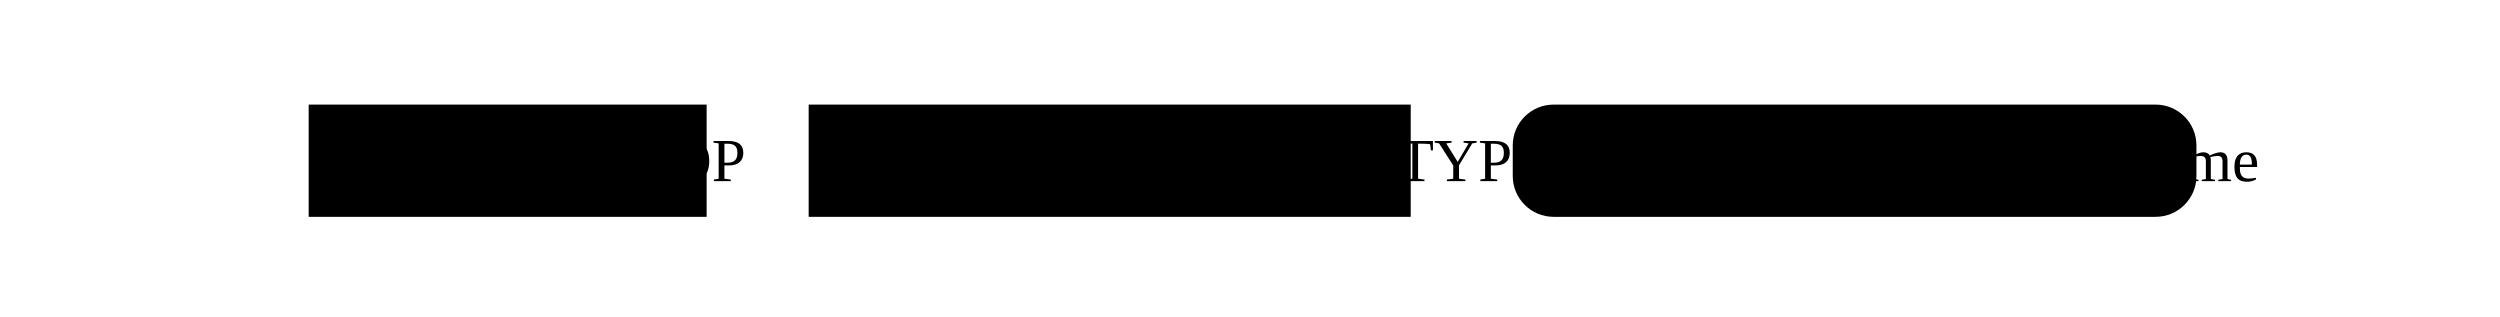
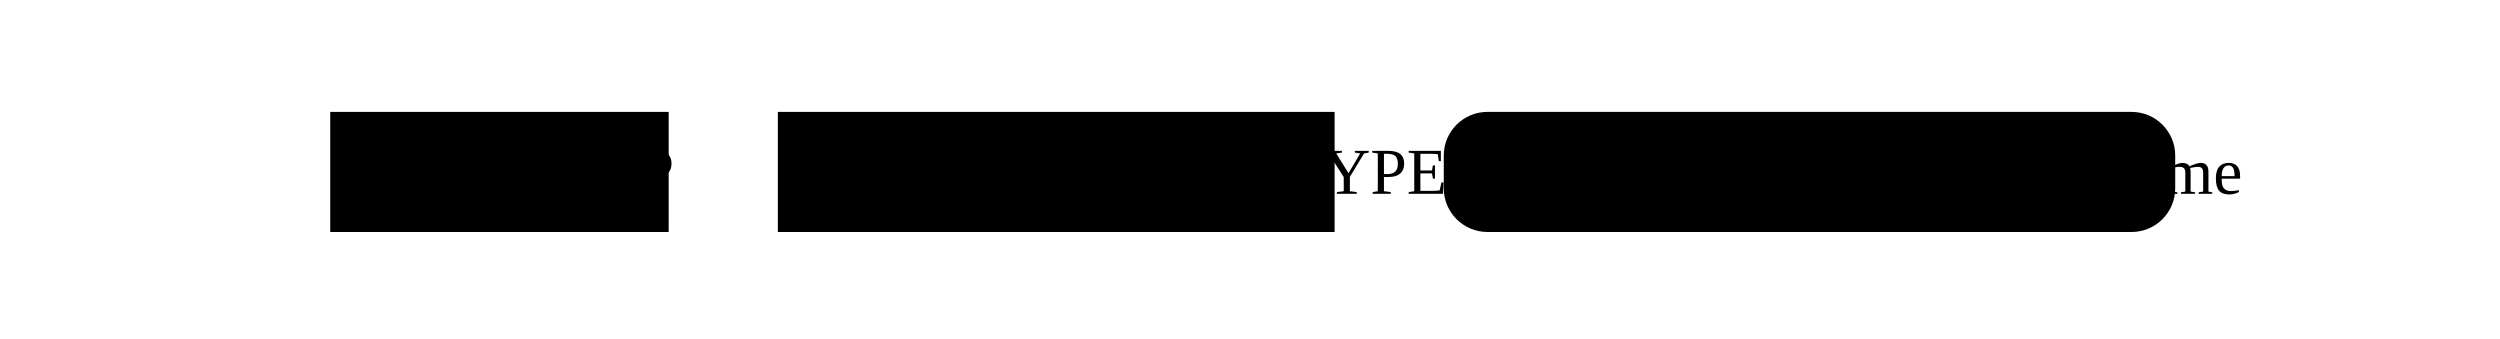
- <svg xmlns="http://www.w3.org/2000/svg" class="railroad-diagram" width="490" height="62" viewBox="0 0 490 62">
+ <svg xmlns="http://www.w3.org/2000/svg" class="railroad-diagram" width="458" height="62" viewBox="0 0 458 62">
  <g transform="translate(.5 .5)">
    <path d="M 20 21 v 20 m 0 -10 h 20.5" />
    <g>
      <path d="M40 31h0" />
-       <path d="M450 31h0" />
+       <path d="M418 31h0" />
      <path d="M40 31h20" />
      <g>
        <path d="M60 31h0" />
-         <path d="M430 31h0" />
+         <path d="M398 31h0" />
        <g class="terminal">
          <path d="M60 31h0" />
-           <path d="M138 31h0" />
-           <rect x="60" y="20" width="78" height="22" rx="0" ry="0" />
-           <text x="99" y="35">K_DROP</text>
+           <path d="M122 31h0" />
+           <rect x="60" y="20" width="62" height="22" rx="0" ry="0" />
+           <text x="91" y="35">DROP</text>
        </g>
-         <path d="M138 31h10" />
-         <path d="M148 31h10" />
+         <path d="M122 31h10" />
+         <path d="M132 31h10" />
        <g class="terminal">
-           <path d="M158 31h0" />
-           <path d="M276 31h0" />
-           <rect x="158" y="20" width="118" height="22" rx="0" ry="0" />
-           <text x="217" y="35">K_MODELTYPE</text>
+           <path d="M142 31h0" />
+           <path d="M244 31h0" />
+           <rect x="142" y="20" width="102" height="22" rx="0" ry="0" />
+           <text x="193" y="35">MODELTYPE</text>
        </g>
-         <path d="M276 31h10" />
-         <path d="M286 31h10" />
+         <path d="M244 31h10" />
+         <path d="M254 31h10" />
        <g class="non-terminal">
-           <path d="M296 31h0" />
-           <path d="M430 31h0" />
-           <rect x="296" y="20" width="134" height="22" rx="8" ry="8" />
-           <text x="363" y="35">modeltypeName</text>
+           <path d="M264 31h0" />
+           <path d="M398 31h0" />
+           <rect x="264" y="20" width="134" height="22" rx="8" ry="8" />
+           <text x="331" y="35">modeltypeName</text>
        </g>
      </g>
-       <path d="M430 31h20" />
+       <path d="M398 31h20" />
    </g>
-     <path d="M 450 31 h 20 m 0 -10 v 20" />
+     <path d="M 418 31 h 20 m 0 -10 v 20" />
  </g>
</svg>
